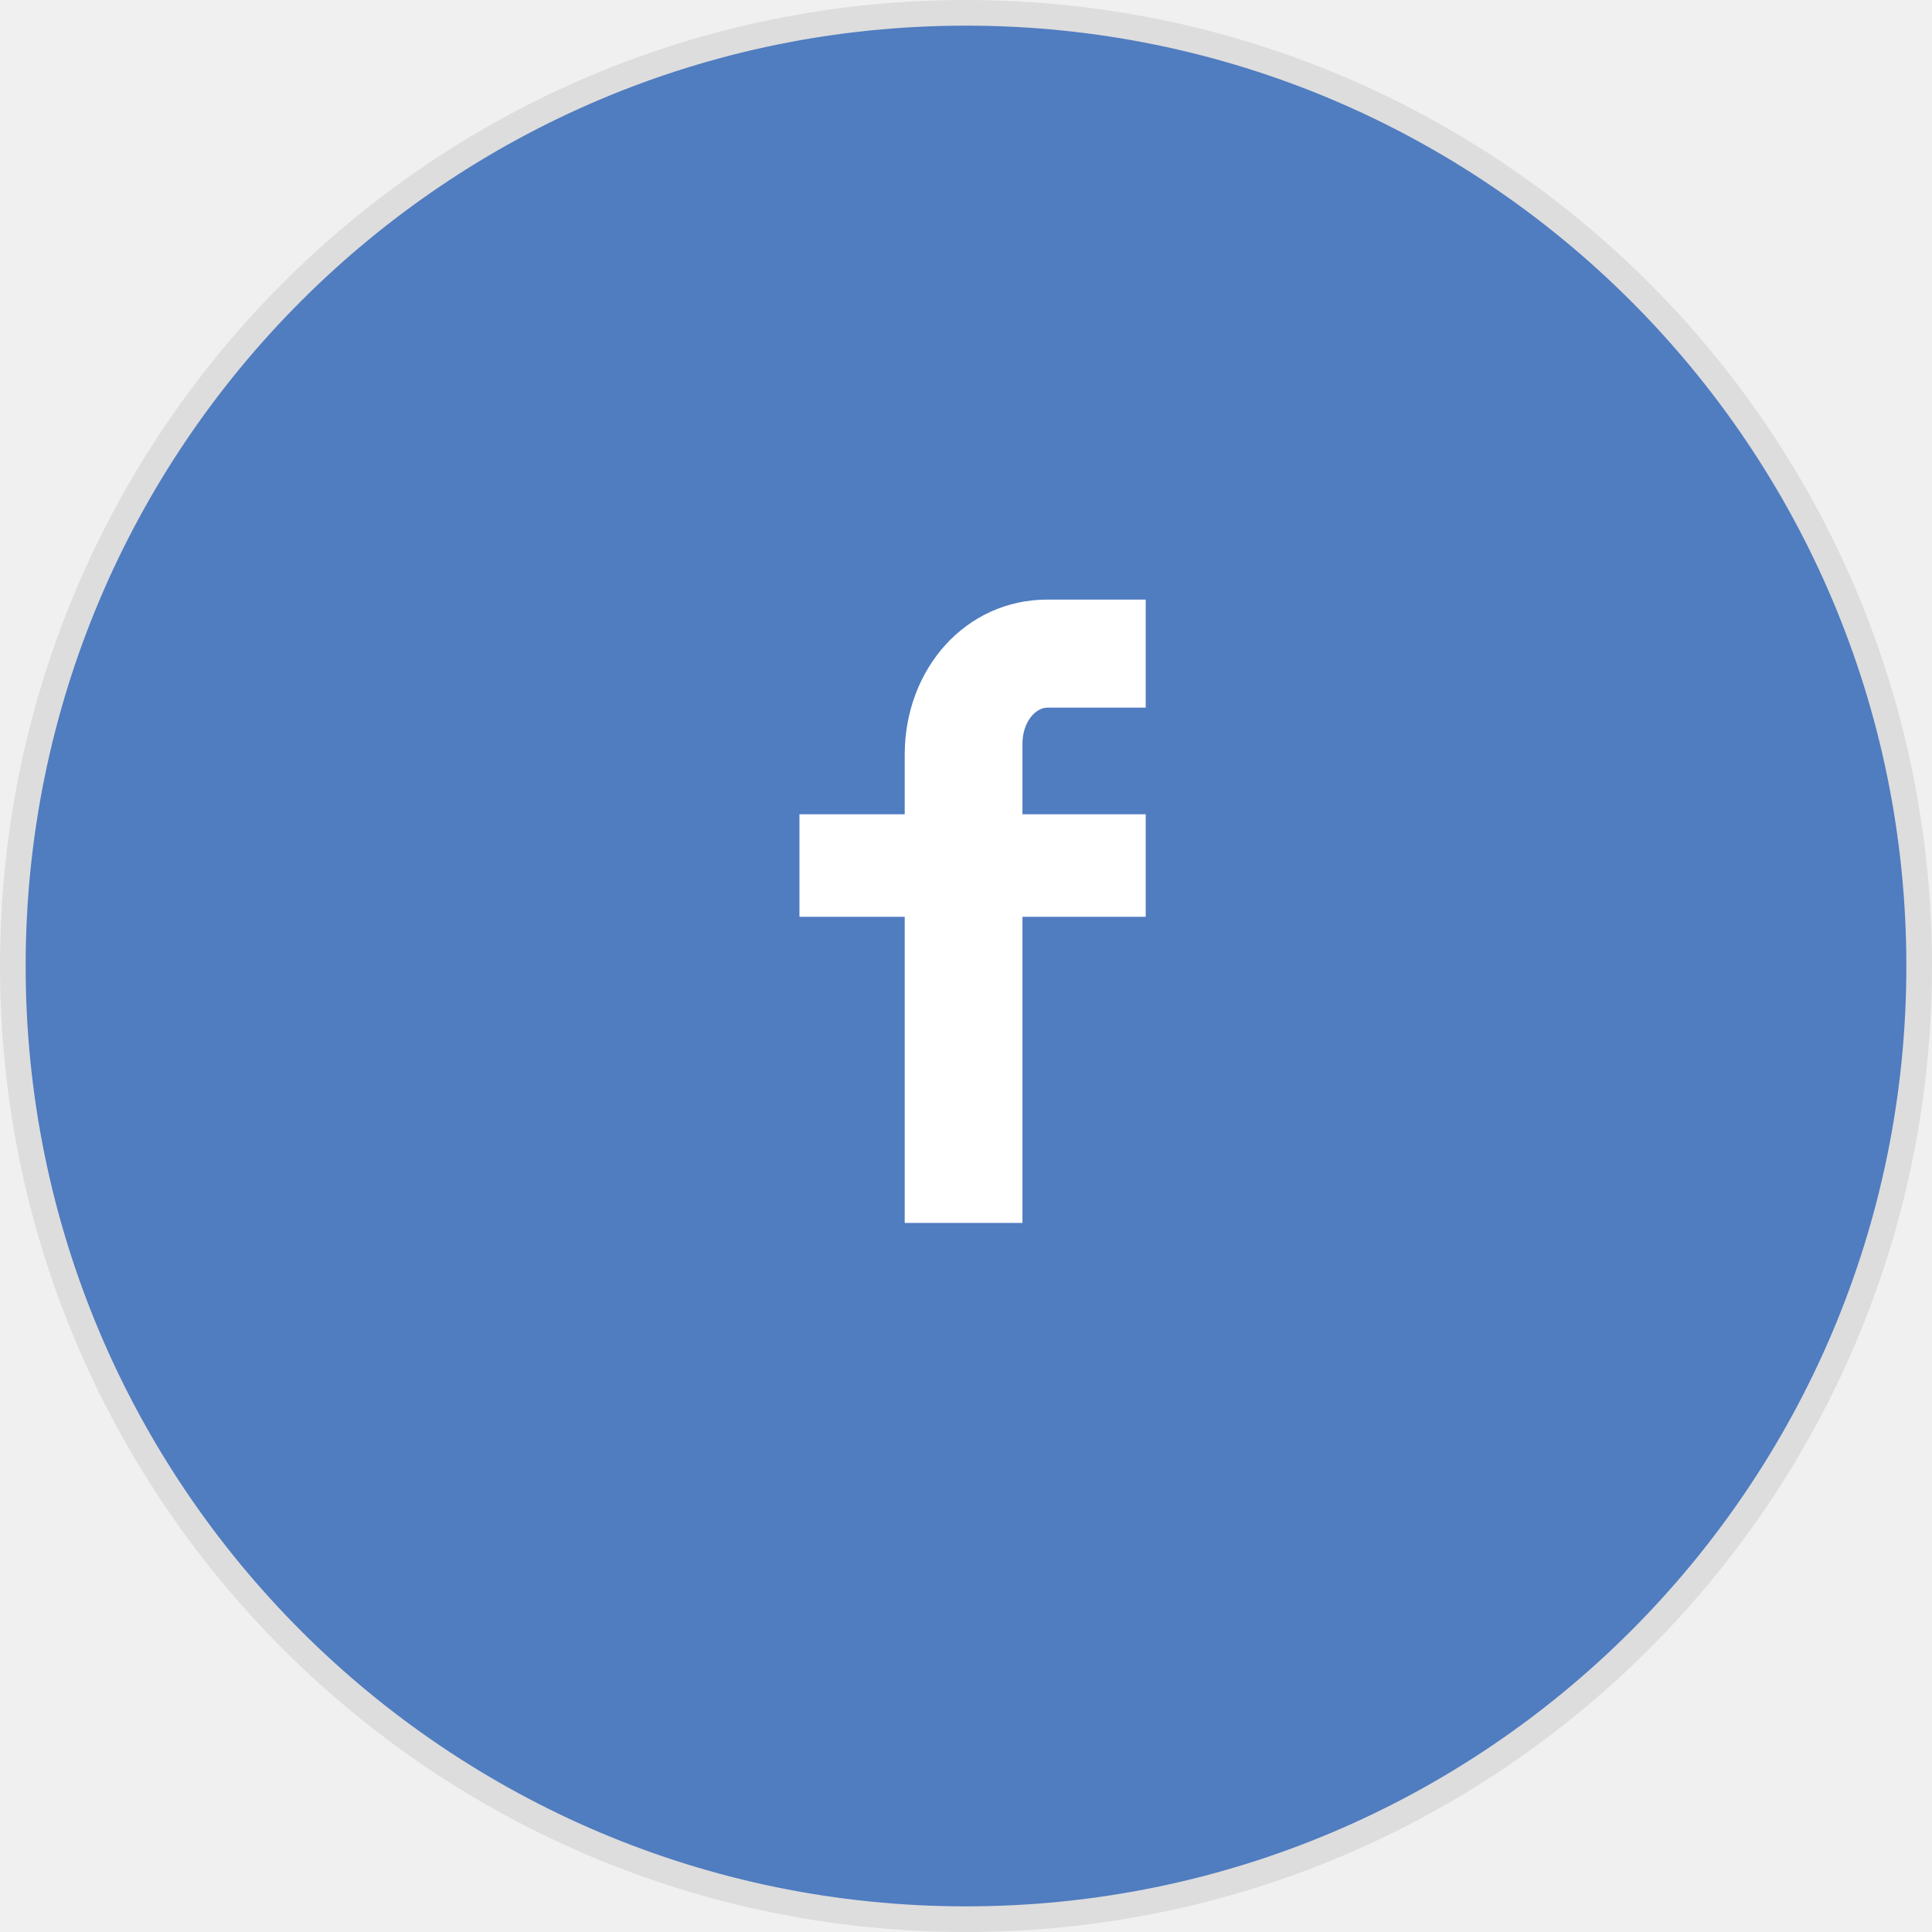
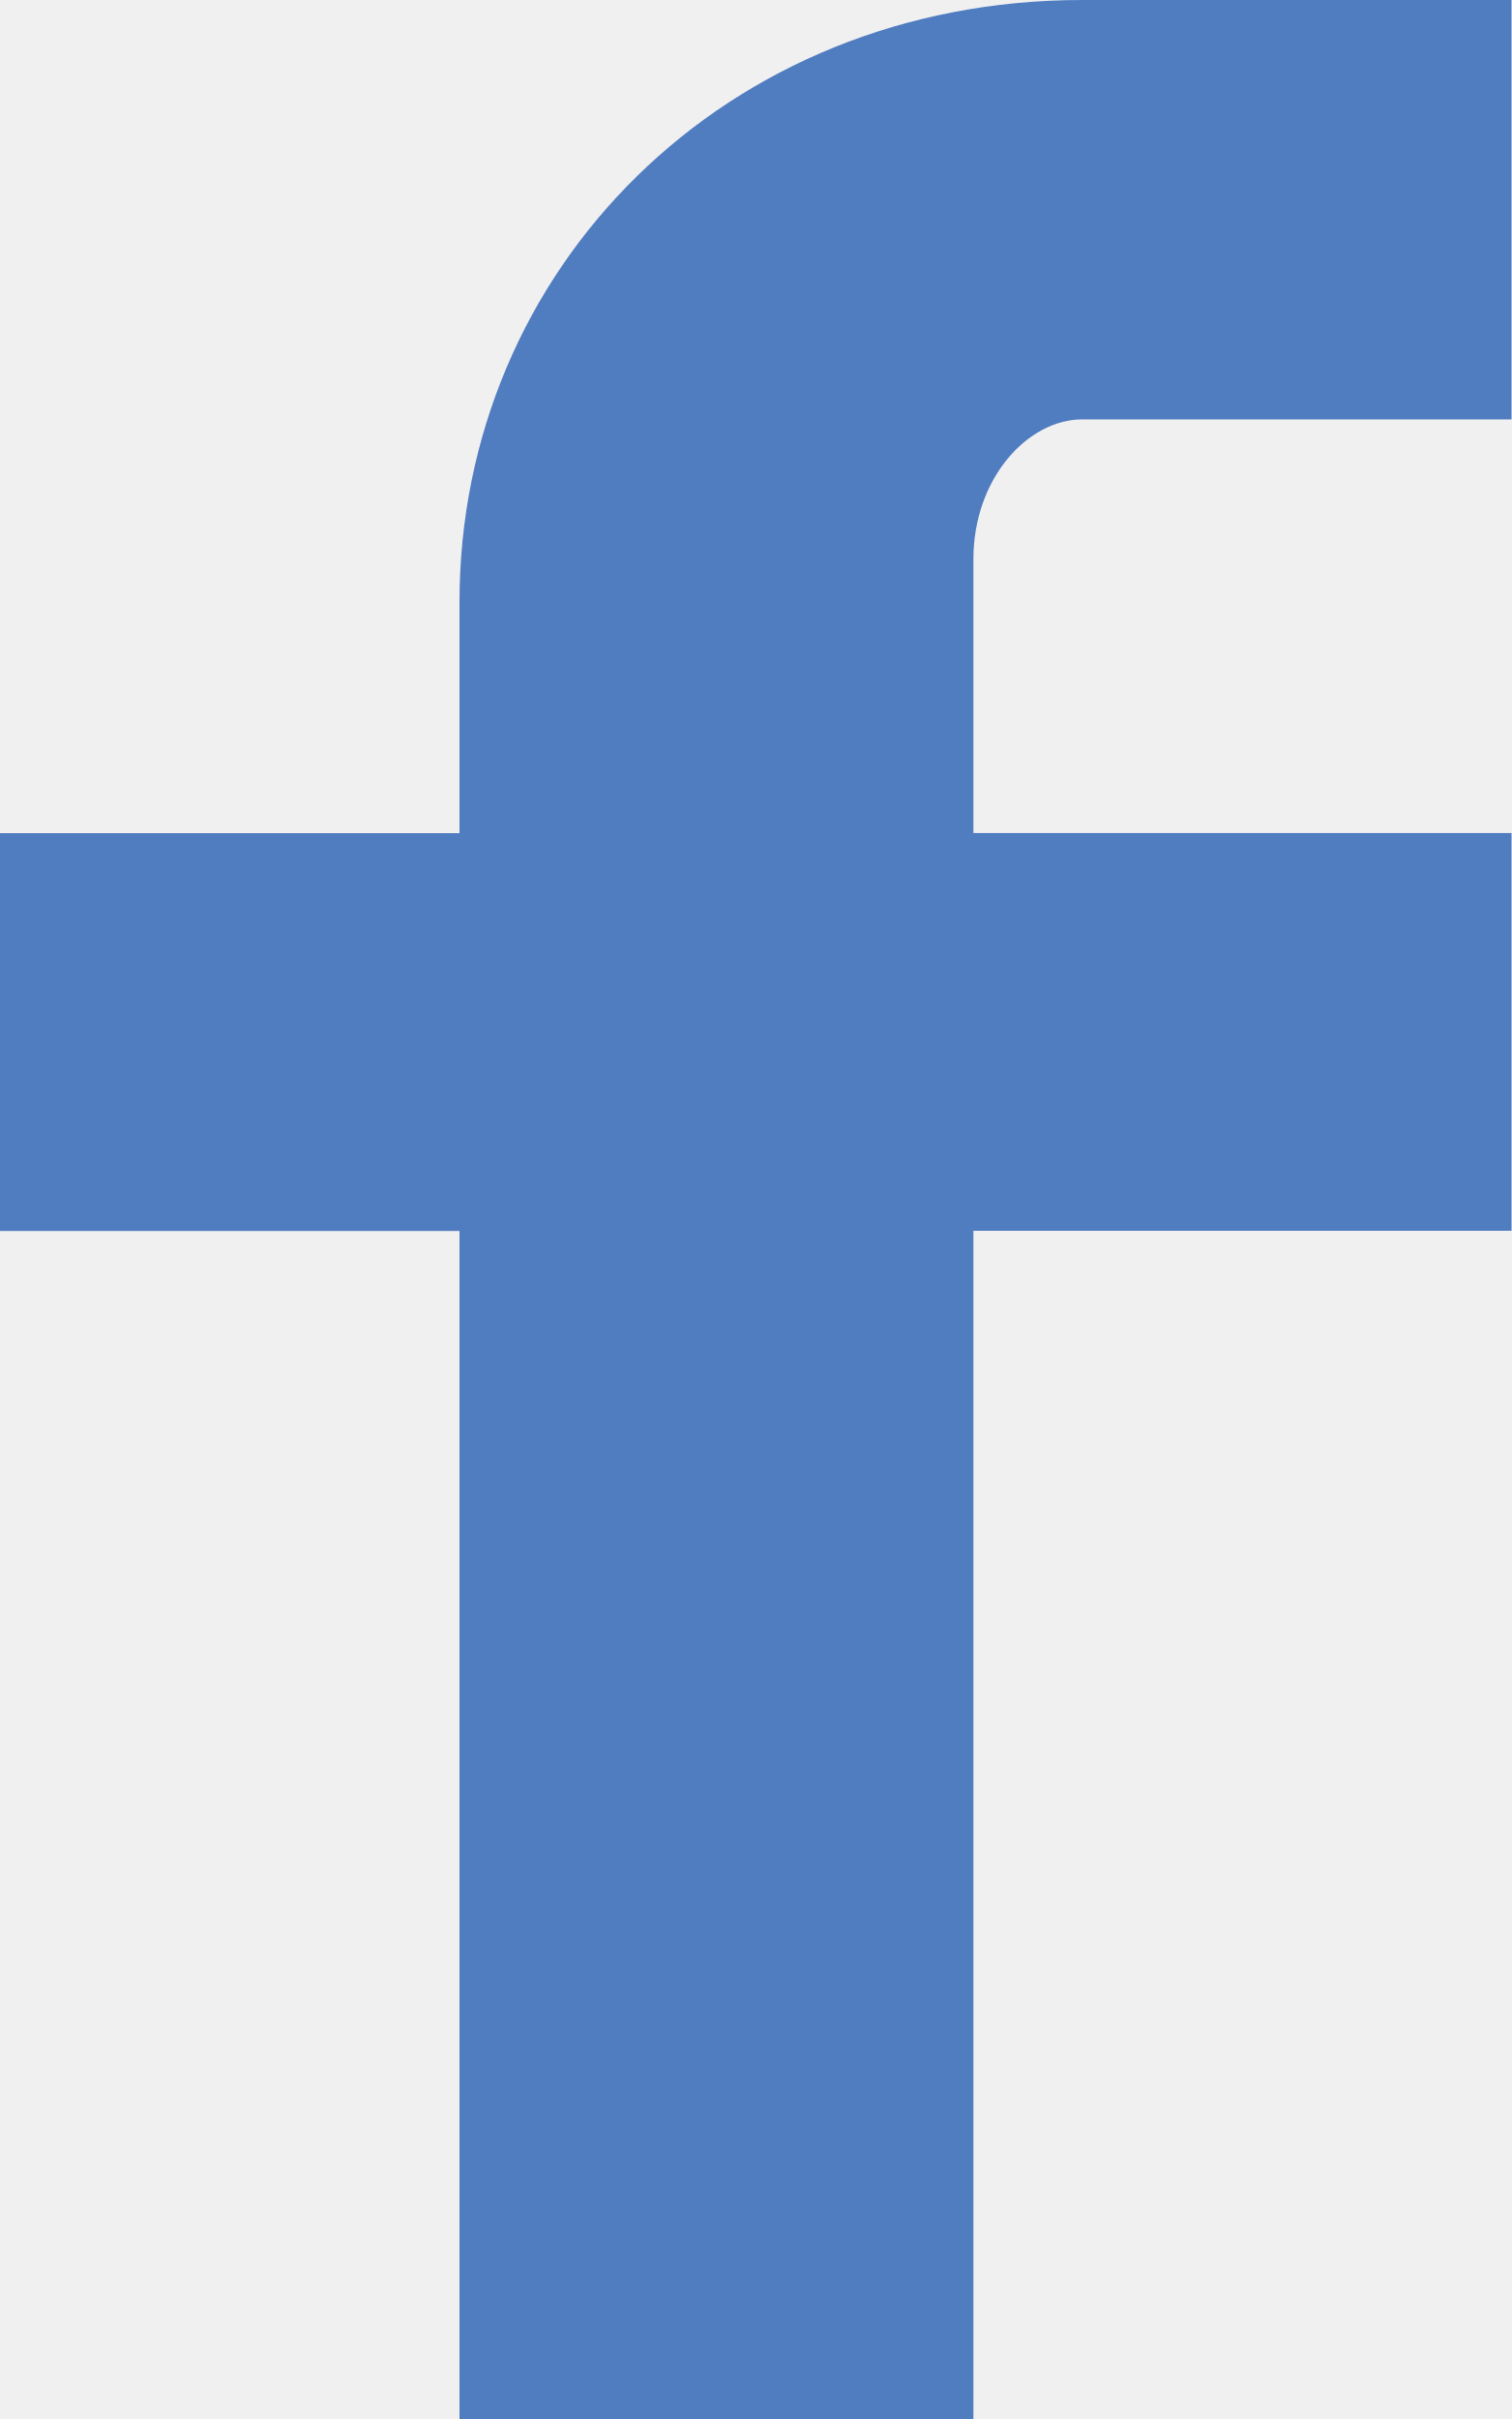
- <svg xmlns="http://www.w3.org/2000/svg" width="58" height="58" viewBox="0 0 58 58">
-   <g fill="none" fill-rule="evenodd">
-     <circle cx="29" cy="29" r="28.615" fill="#507CC0" stroke="#DDD" stroke-width=".77" />
-     <path fill="#FFF" d="M31.443 21.244c-.374 0-.748.457-.748 1.08v2.121h3.7v3.078h-3.7v9.19H27.16v-9.19H24v-3.078h3.16v-1.788c0-2.578 1.83-4.657 4.283-4.657h2.952v3.244h-2.952" />
-   </g>
+ <svg xmlns="http://www.w3.org/2000/svg" width="10" height="16" viewBox="0 0 10 16">
+   <path fill="#507CC0" fill-rule="evenodd" d="M7.16 2.774c-.36 0-.72.39-.72.924V5.51H10v2.631H6.44V16h-3.4V8.142H0V5.511h3.04V3.982C3.04 1.778 4.8 0 7.16 0H10v2.774H7.16" />
</svg>
